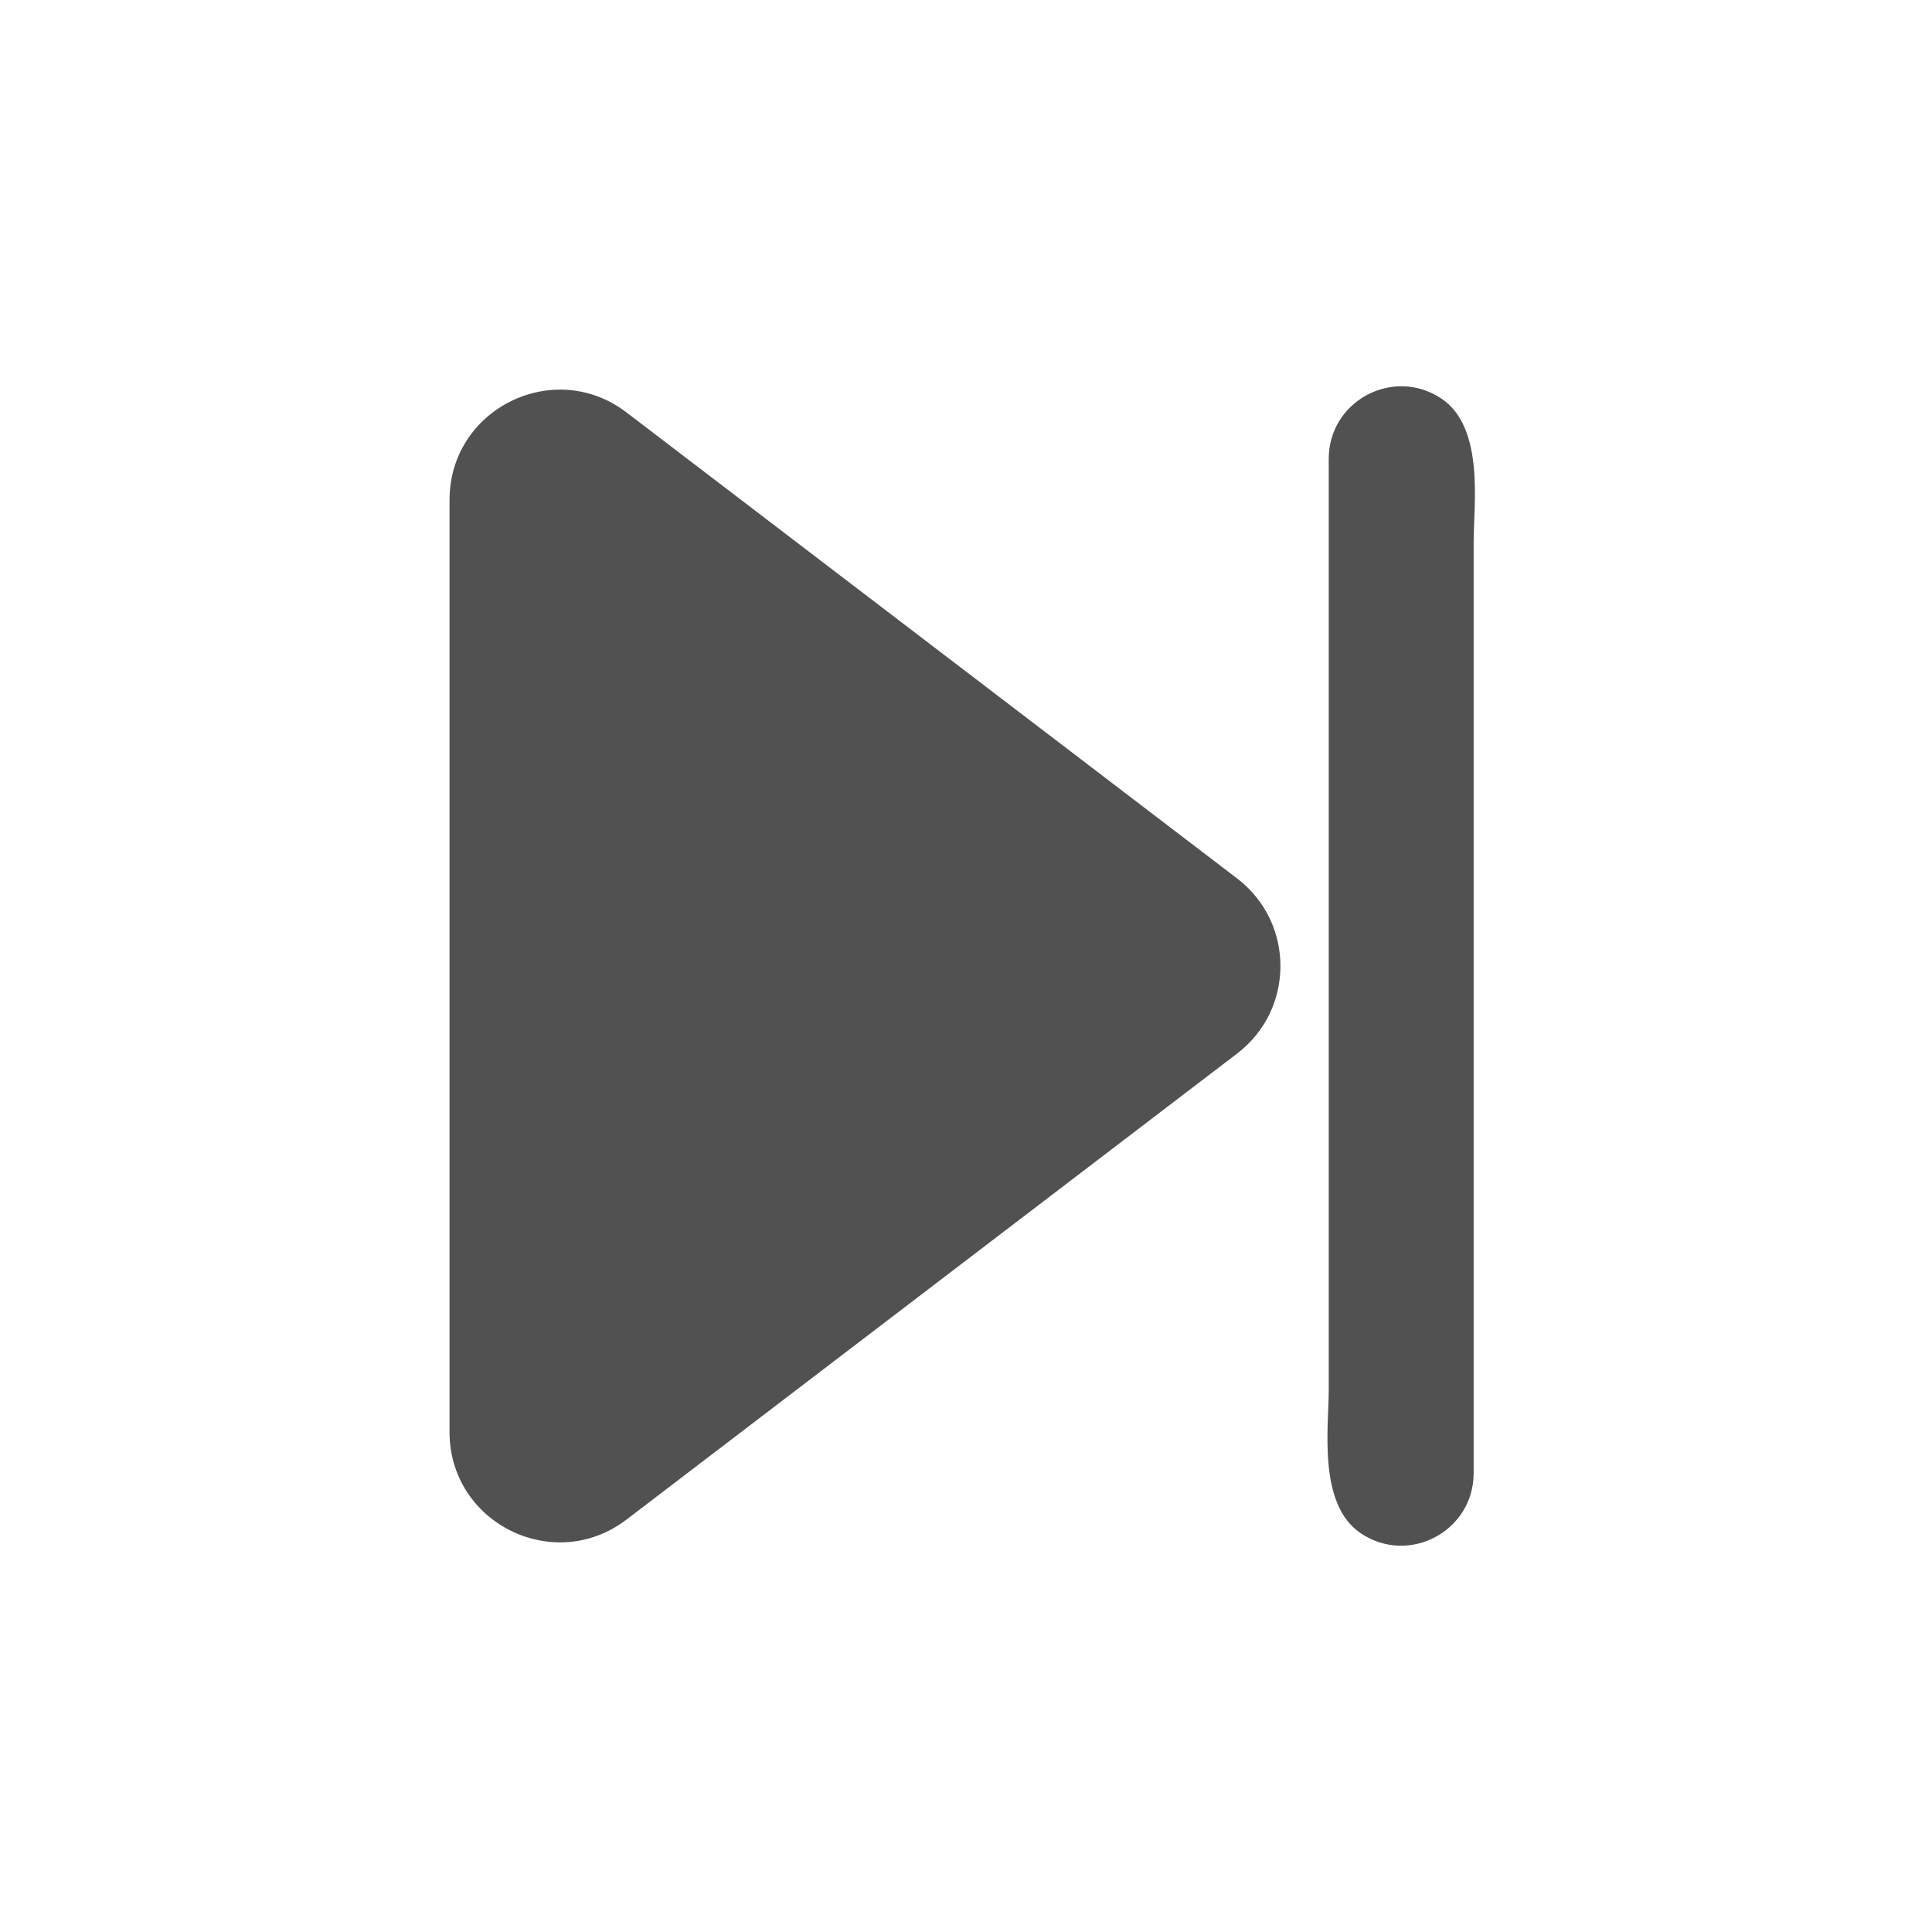
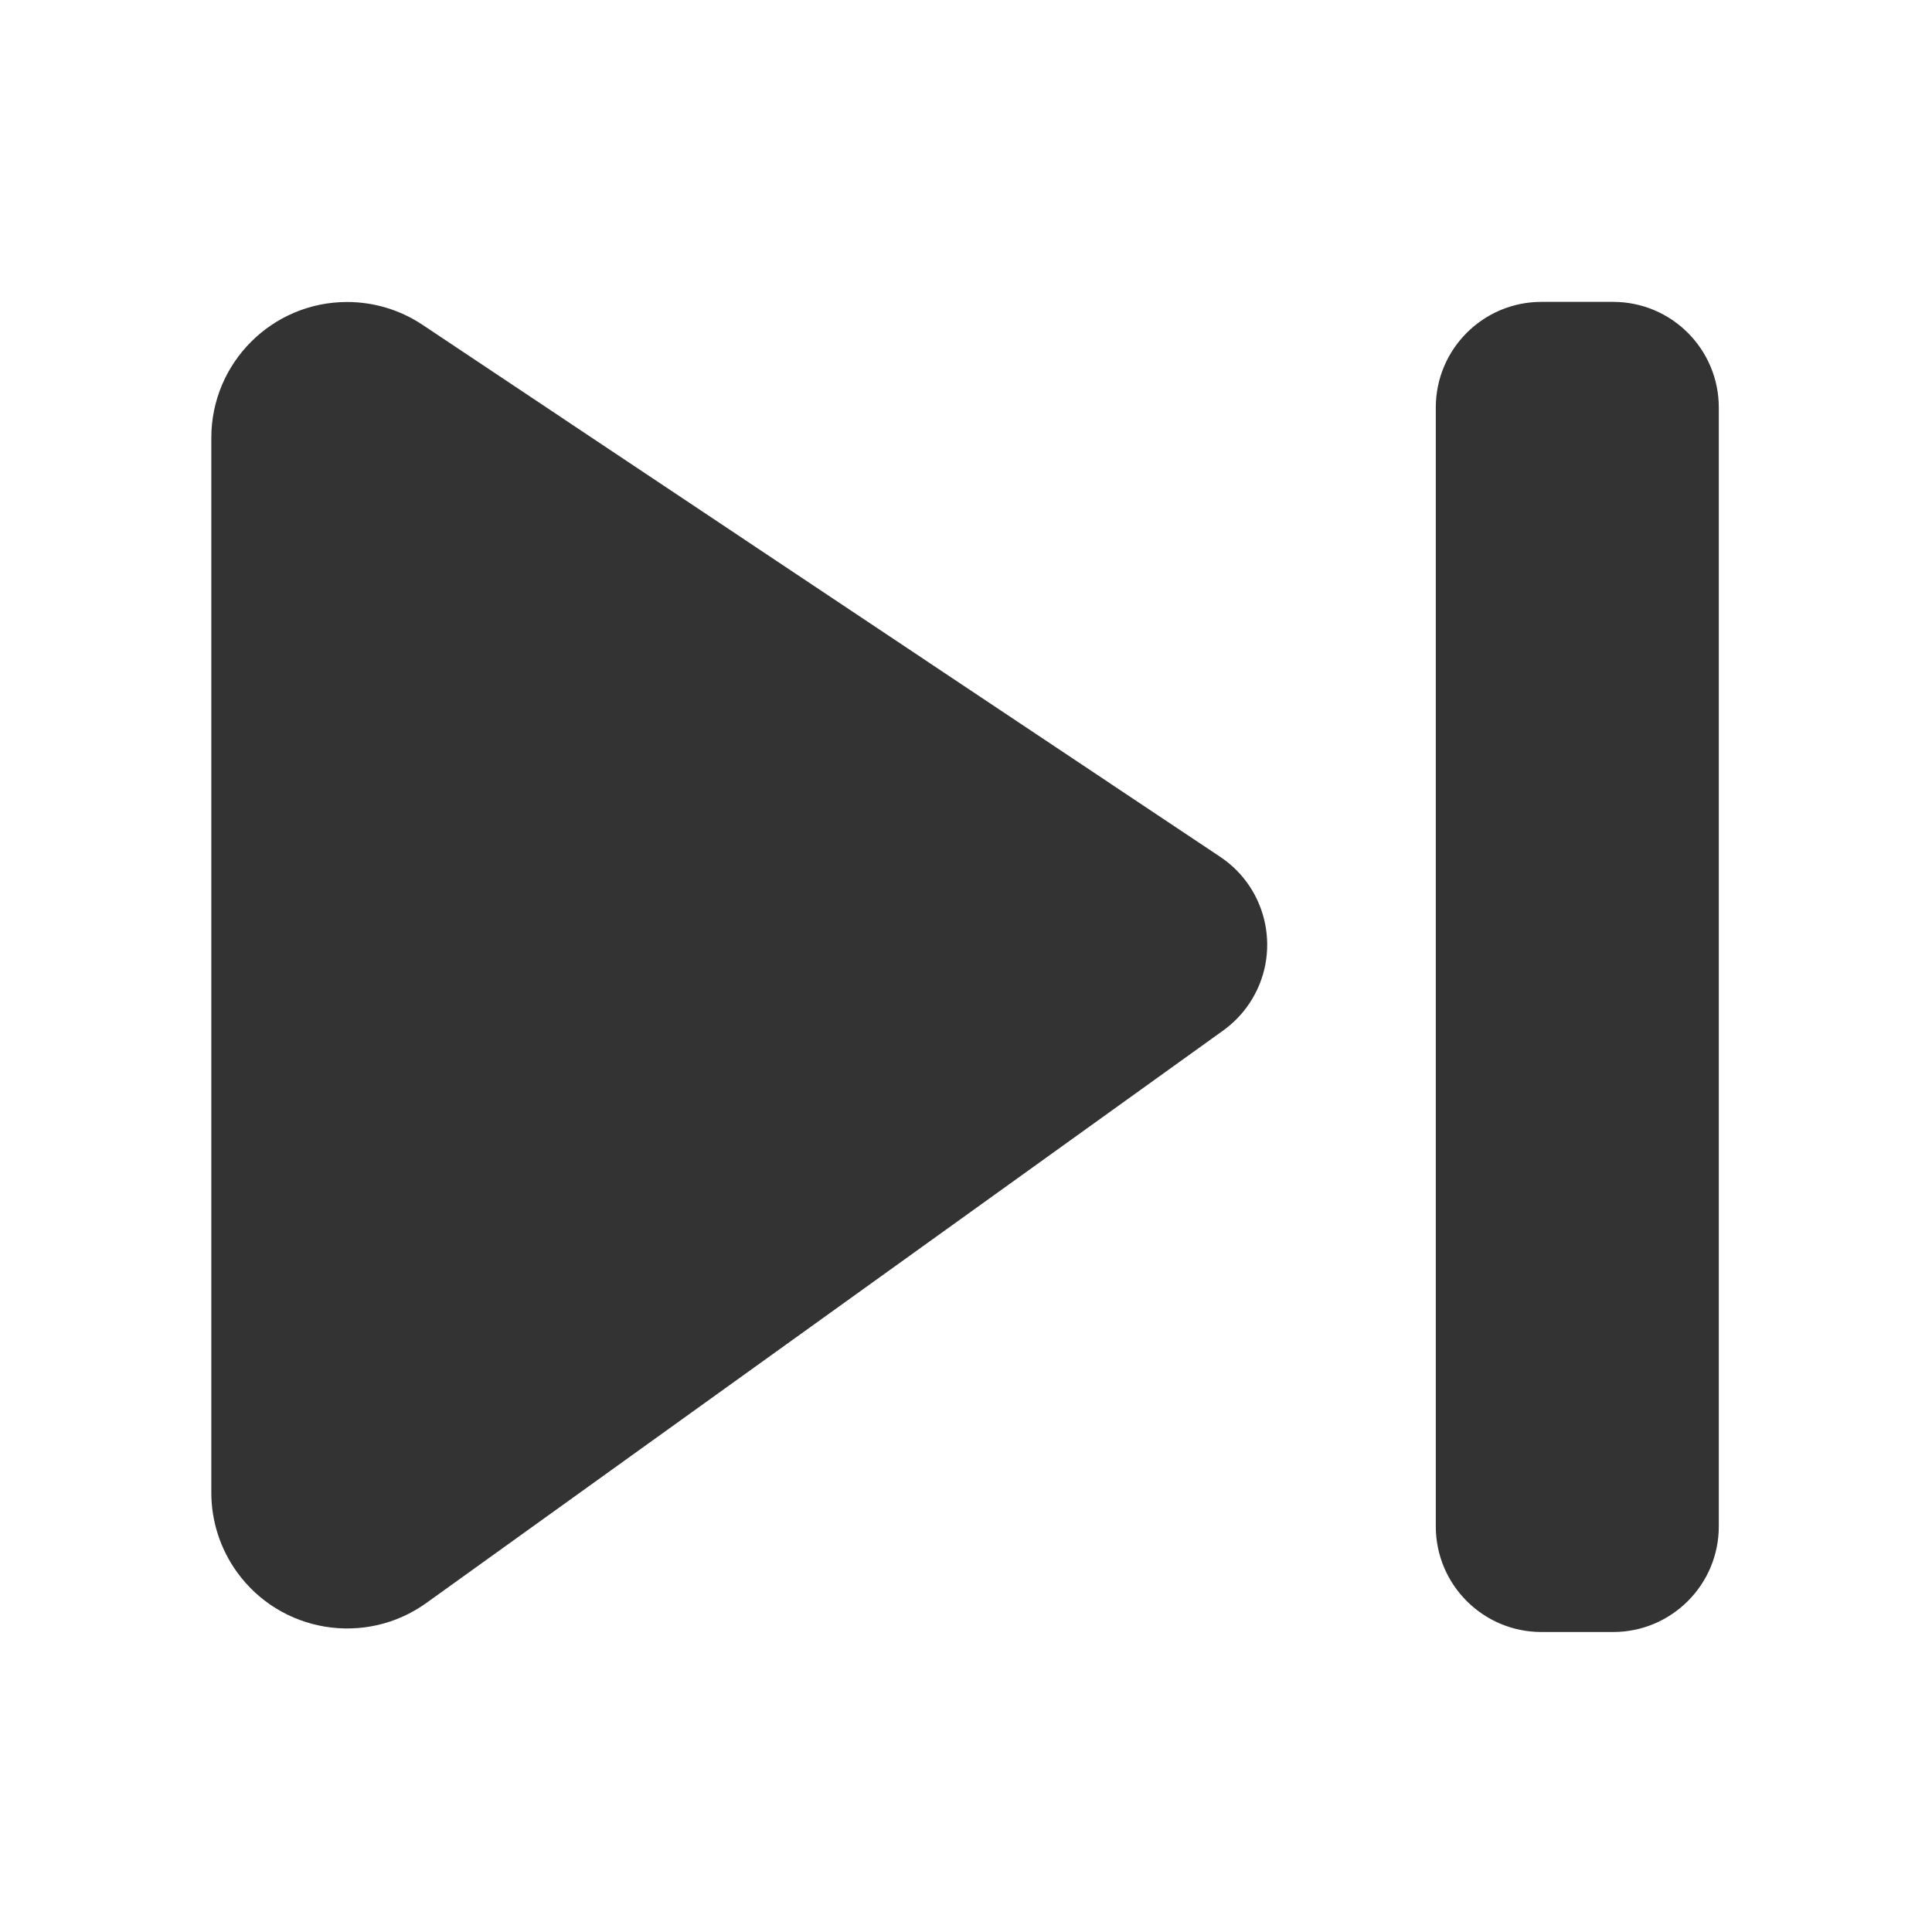
- <svg xmlns="http://www.w3.org/2000/svg" t="1649229254673" class="icon" viewBox="0 0 1024 1024" version="1.1" p-id="8496" width="32" height="32">
-   <defs>
-     <style type="text/css">@font-face { font-family: feedback-iconfont; src: url("//at.alicdn.com/t/font_1031158_u69w8yhxdu.woff2?t=1630033759944") format("woff2"), url("//at.alicdn.com/t/font_1031158_u69w8yhxdu.woff?t=1630033759944") format("woff"), url("//at.alicdn.com/t/font_1031158_u69w8yhxdu.ttf?t=1630033759944") format("truetype"); }
- </style>
-   </defs>
-   <path d="M655.706 465.603L332.054 218.588c-38.415-29.328-93.791-1.929-93.791 46.396v494.029c0 48.325 55.377 75.726 93.791 46.398l323.652-247.015c30.603-23.358 30.603-69.436 0-92.794zM781.065 780.798V451.684v-164.563c0-19.628 5.905-60.476-17.058-75.841-25.524-17.069-59.748 1.21-59.748 31.919v493.677c0 19.628-5.915 60.474 17.047 75.841 25.533 17.069 59.759-1.212 59.759-31.919z" fill="#515151" p-id="8497" />
+ <svg xmlns="http://www.w3.org/2000/svg" class="icon" width="200px" height="200.00px" viewBox="0 0 1024 1024" version="1.1">
+   <path fill="#333333" d="M817 160h38c30.928 0 56 25.072 56 56v593c0 30.928-25.072 56-56 56h-38c-30.928 0-56-25.072-56-56V216c0-30.928 25.072-56 56-56zM648.314 546.191l-422.304 303.4c-32.294 23.201-77.282 15.83-100.484-16.464A72 72 0 0 1 112 791.117V232.064c0-39.764 32.235-72 72-72a72 72 0 0 1 39.95 12.1l422.762 281.959c25.73 17.16 32.677 51.93 15.517 77.66a56 56 0 0 1-13.915 14.408z" />
</svg>
